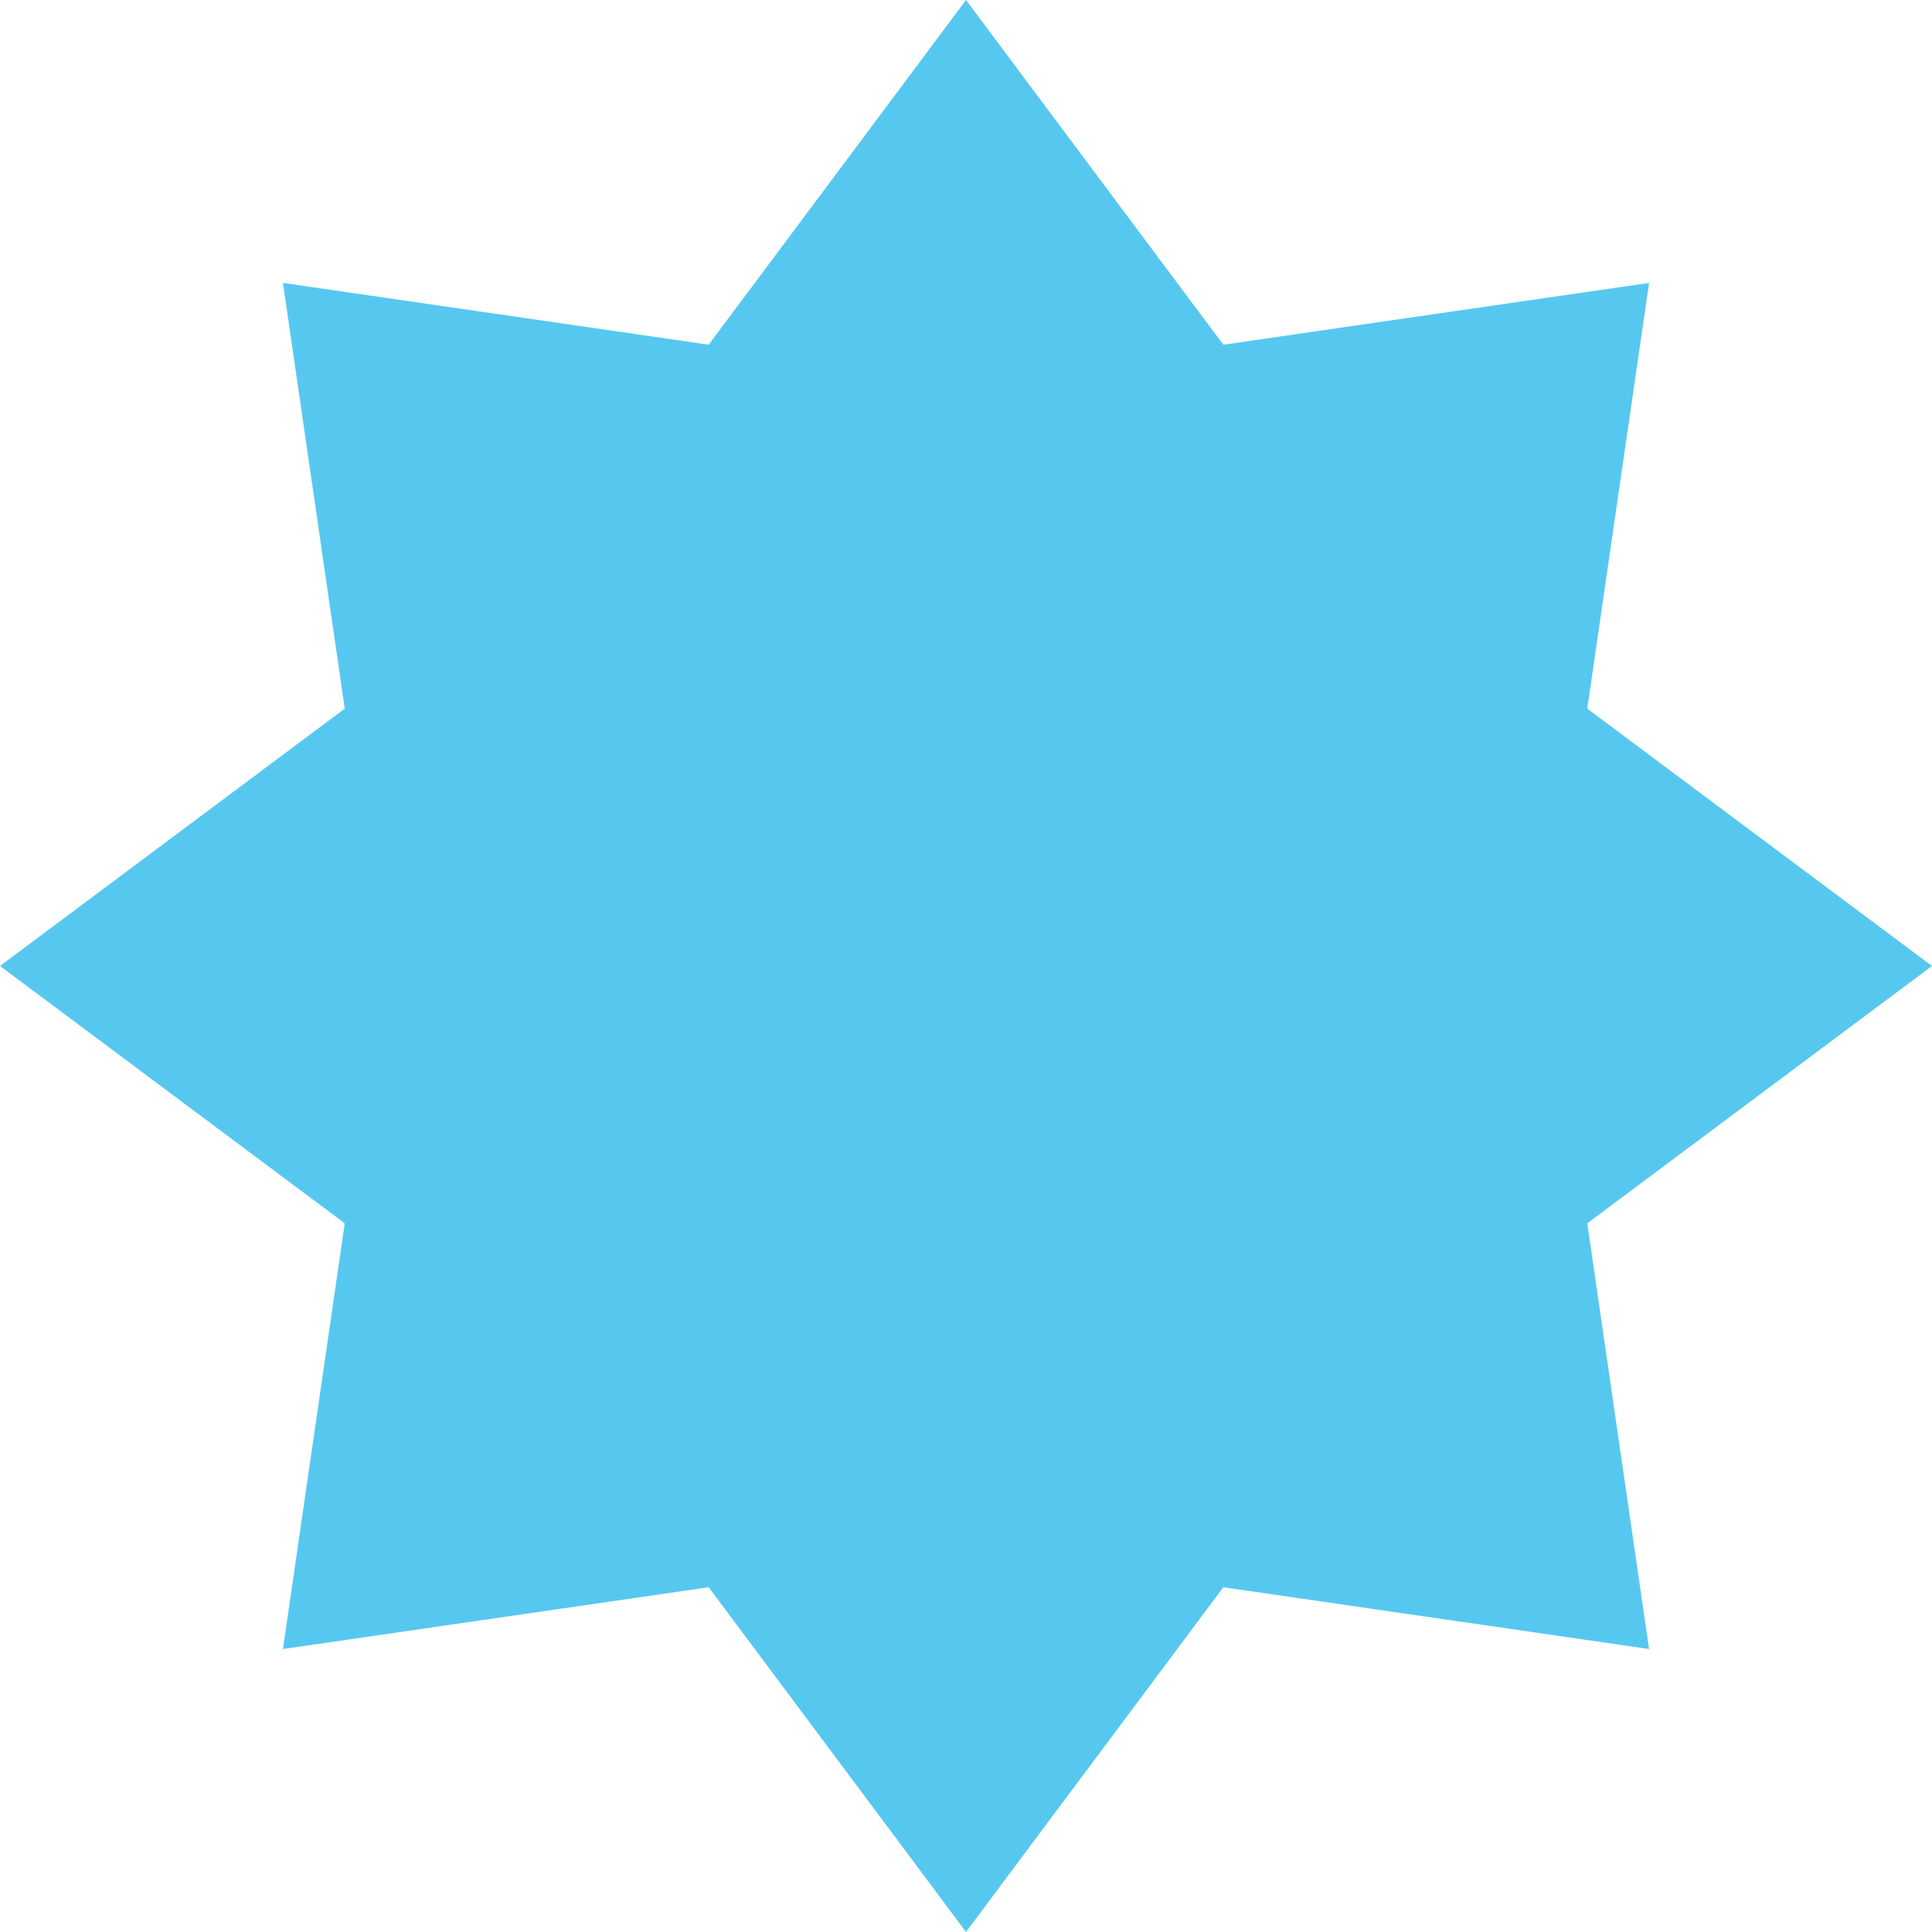
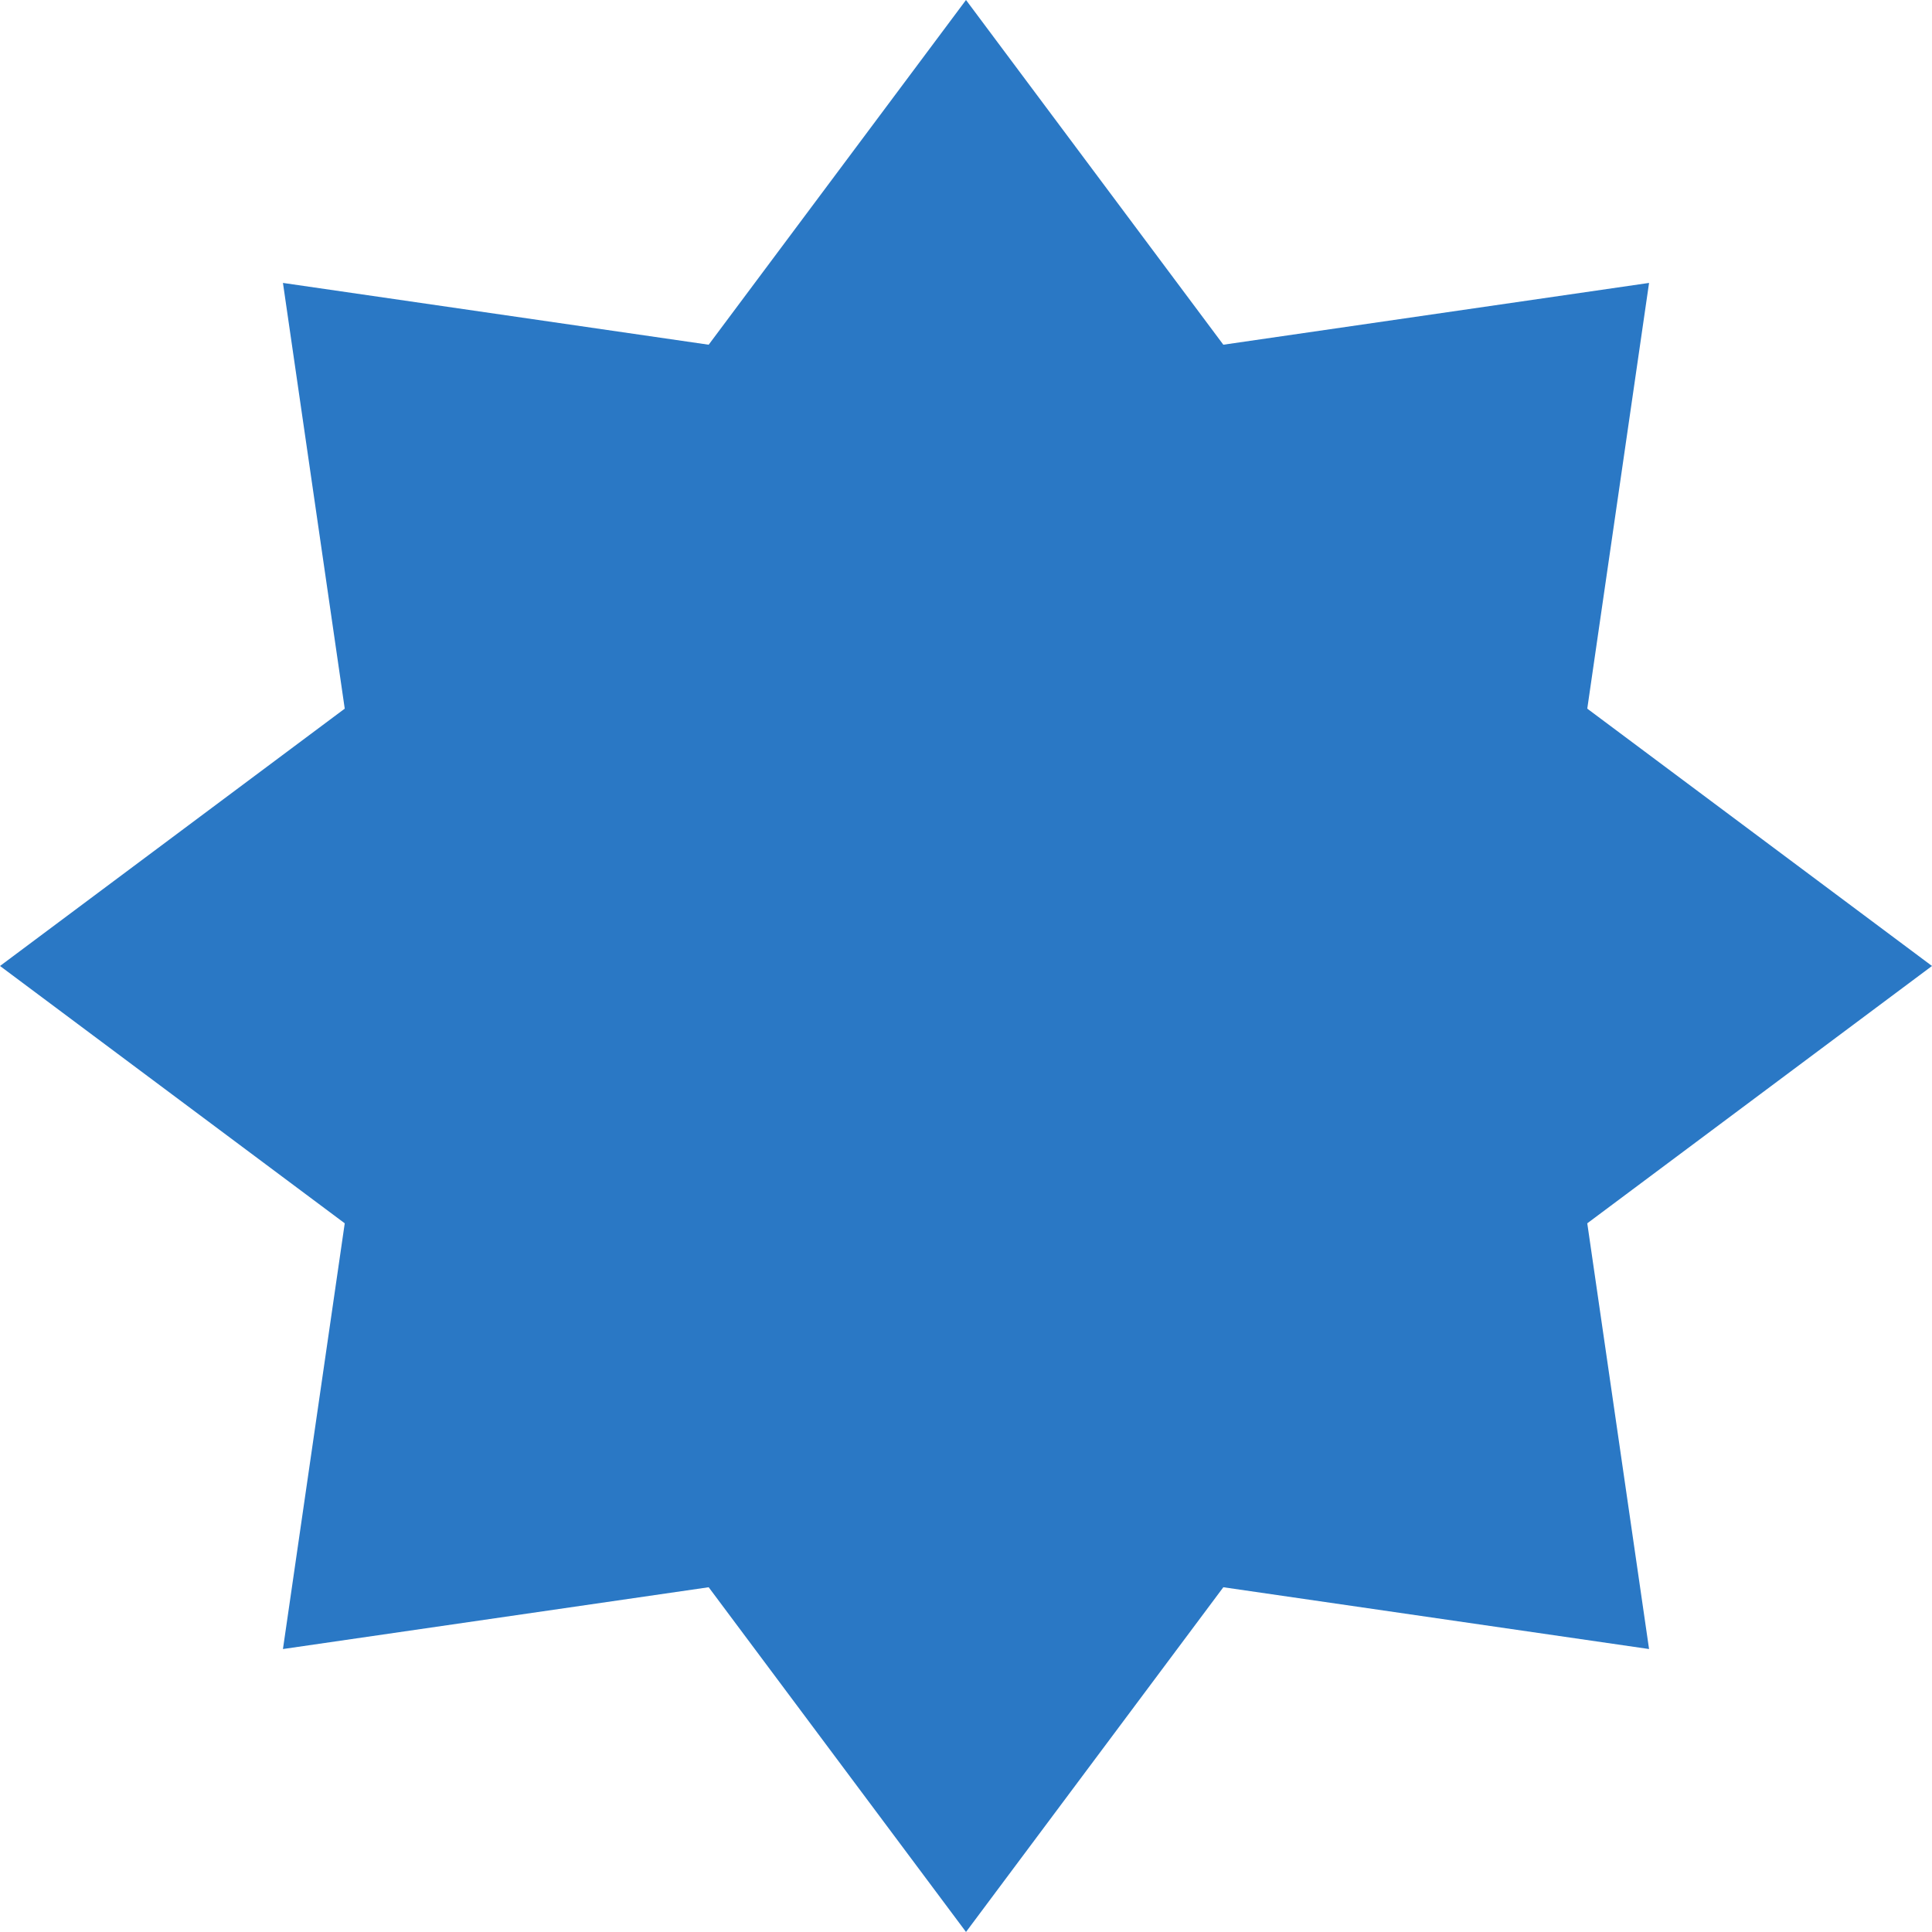
<svg xmlns="http://www.w3.org/2000/svg" width="84.667mm" height="84.667mm" viewBox="0 0 84.667 84.667" version="1.1" id="svg5">
  <defs id="defs2">
    <clipPath clipPathUnits="userSpaceOnUse" id="clipPath1104">
      <path d="M 0,600 H 600 V 0 H 0 Z" id="path1102" />
    </clipPath>
    <clipPath clipPathUnits="userSpaceOnUse" id="clipPath1286">
      <path d="M 0,600 H 600 V 0 H 0 Z" id="path1284" />
    </clipPath>
    <clipPath clipPathUnits="userSpaceOnUse" id="clipPath1470">
      <path d="M 0,600 H 600 V 0 H 0 Z" id="path1468" />
    </clipPath>
    <clipPath clipPathUnits="userSpaceOnUse" id="clipPath1656">
      <path d="M 0,600 H 600 V 0 H 0 Z" id="path1654" />
    </clipPath>
    <clipPath clipPathUnits="userSpaceOnUse" id="clipPath1844">
      <path d="M 0,600 H 600 V 0 H 0 Z" id="path1842" />
    </clipPath>
    <clipPath clipPathUnits="userSpaceOnUse" id="clipPath2265">
      <path d="M 0,600 H 600 V 0 H 0 Z" id="path2263" />
    </clipPath>
    <clipPath clipPathUnits="userSpaceOnUse" id="clipPath2512">
      <path d="M 0,600 H 600 V 0 H 0 Z" id="path2510" />
    </clipPath>
    <clipPath clipPathUnits="userSpaceOnUse" id="clipPath2740">
      <path d="M 0,300 H 300 V 0 H 0 Z" id="path2738" />
    </clipPath>
    <clipPath clipPathUnits="userSpaceOnUse" id="clipPath2946">
      <path d="M 0,300 H 300 V 0 H 0 Z" id="path2944" />
    </clipPath>
    <clipPath clipPathUnits="userSpaceOnUse" id="clipPath3139">
      <path d="M 0,300 H 300 V 0 H 0 Z" id="path3137" />
    </clipPath>
    <clipPath clipPathUnits="userSpaceOnUse" id="clipPath3322">
      <path d="M 0,300 H 300 V 0 H 0 Z" id="path3320" />
    </clipPath>
  </defs>
-   <g id="layer1" transform="translate(107.1657,133.4136)" style="fill:#56c8ef;fill-opacity:1">
-     <path d="m -64.832,-133.414 11.277,15.107 18.657,-2.708 -2.708,18.657 15.107,11.277 -15.107,11.277 2.708,18.657 -18.657,-2.708 -11.277,15.107 -11.277,-15.107 -18.657,2.708 2.708,-18.657 -15.107,-11.277 15.107,-11.277 -2.708,-18.657 18.657,2.708 z" style="fill:#56c8ef;fill-opacity:1;fill-rule:nonzero;stroke:none;stroke-width:0.353" id="path3595" />
+   <g id="layer1" transform="translate(107.1657,133.4136)" style="fill:#2a78c5;fill-opacity:1">
+     <path d="m -64.832,-133.414 11.277,15.107 18.657,-2.708 -2.708,18.657 15.107,11.277 -15.107,11.277 2.708,18.657 -18.657,-2.708 -11.277,15.107 -11.277,-15.107 -18.657,2.708 2.708,-18.657 -15.107,-11.277 15.107,-11.277 -2.708,-18.657 18.657,2.708 z" style="fill:#2a78c5;fill-opacity:1;fill-rule:nonzero;stroke:none;stroke-width:0.353" id="path3595" />
  </g>
</svg>
